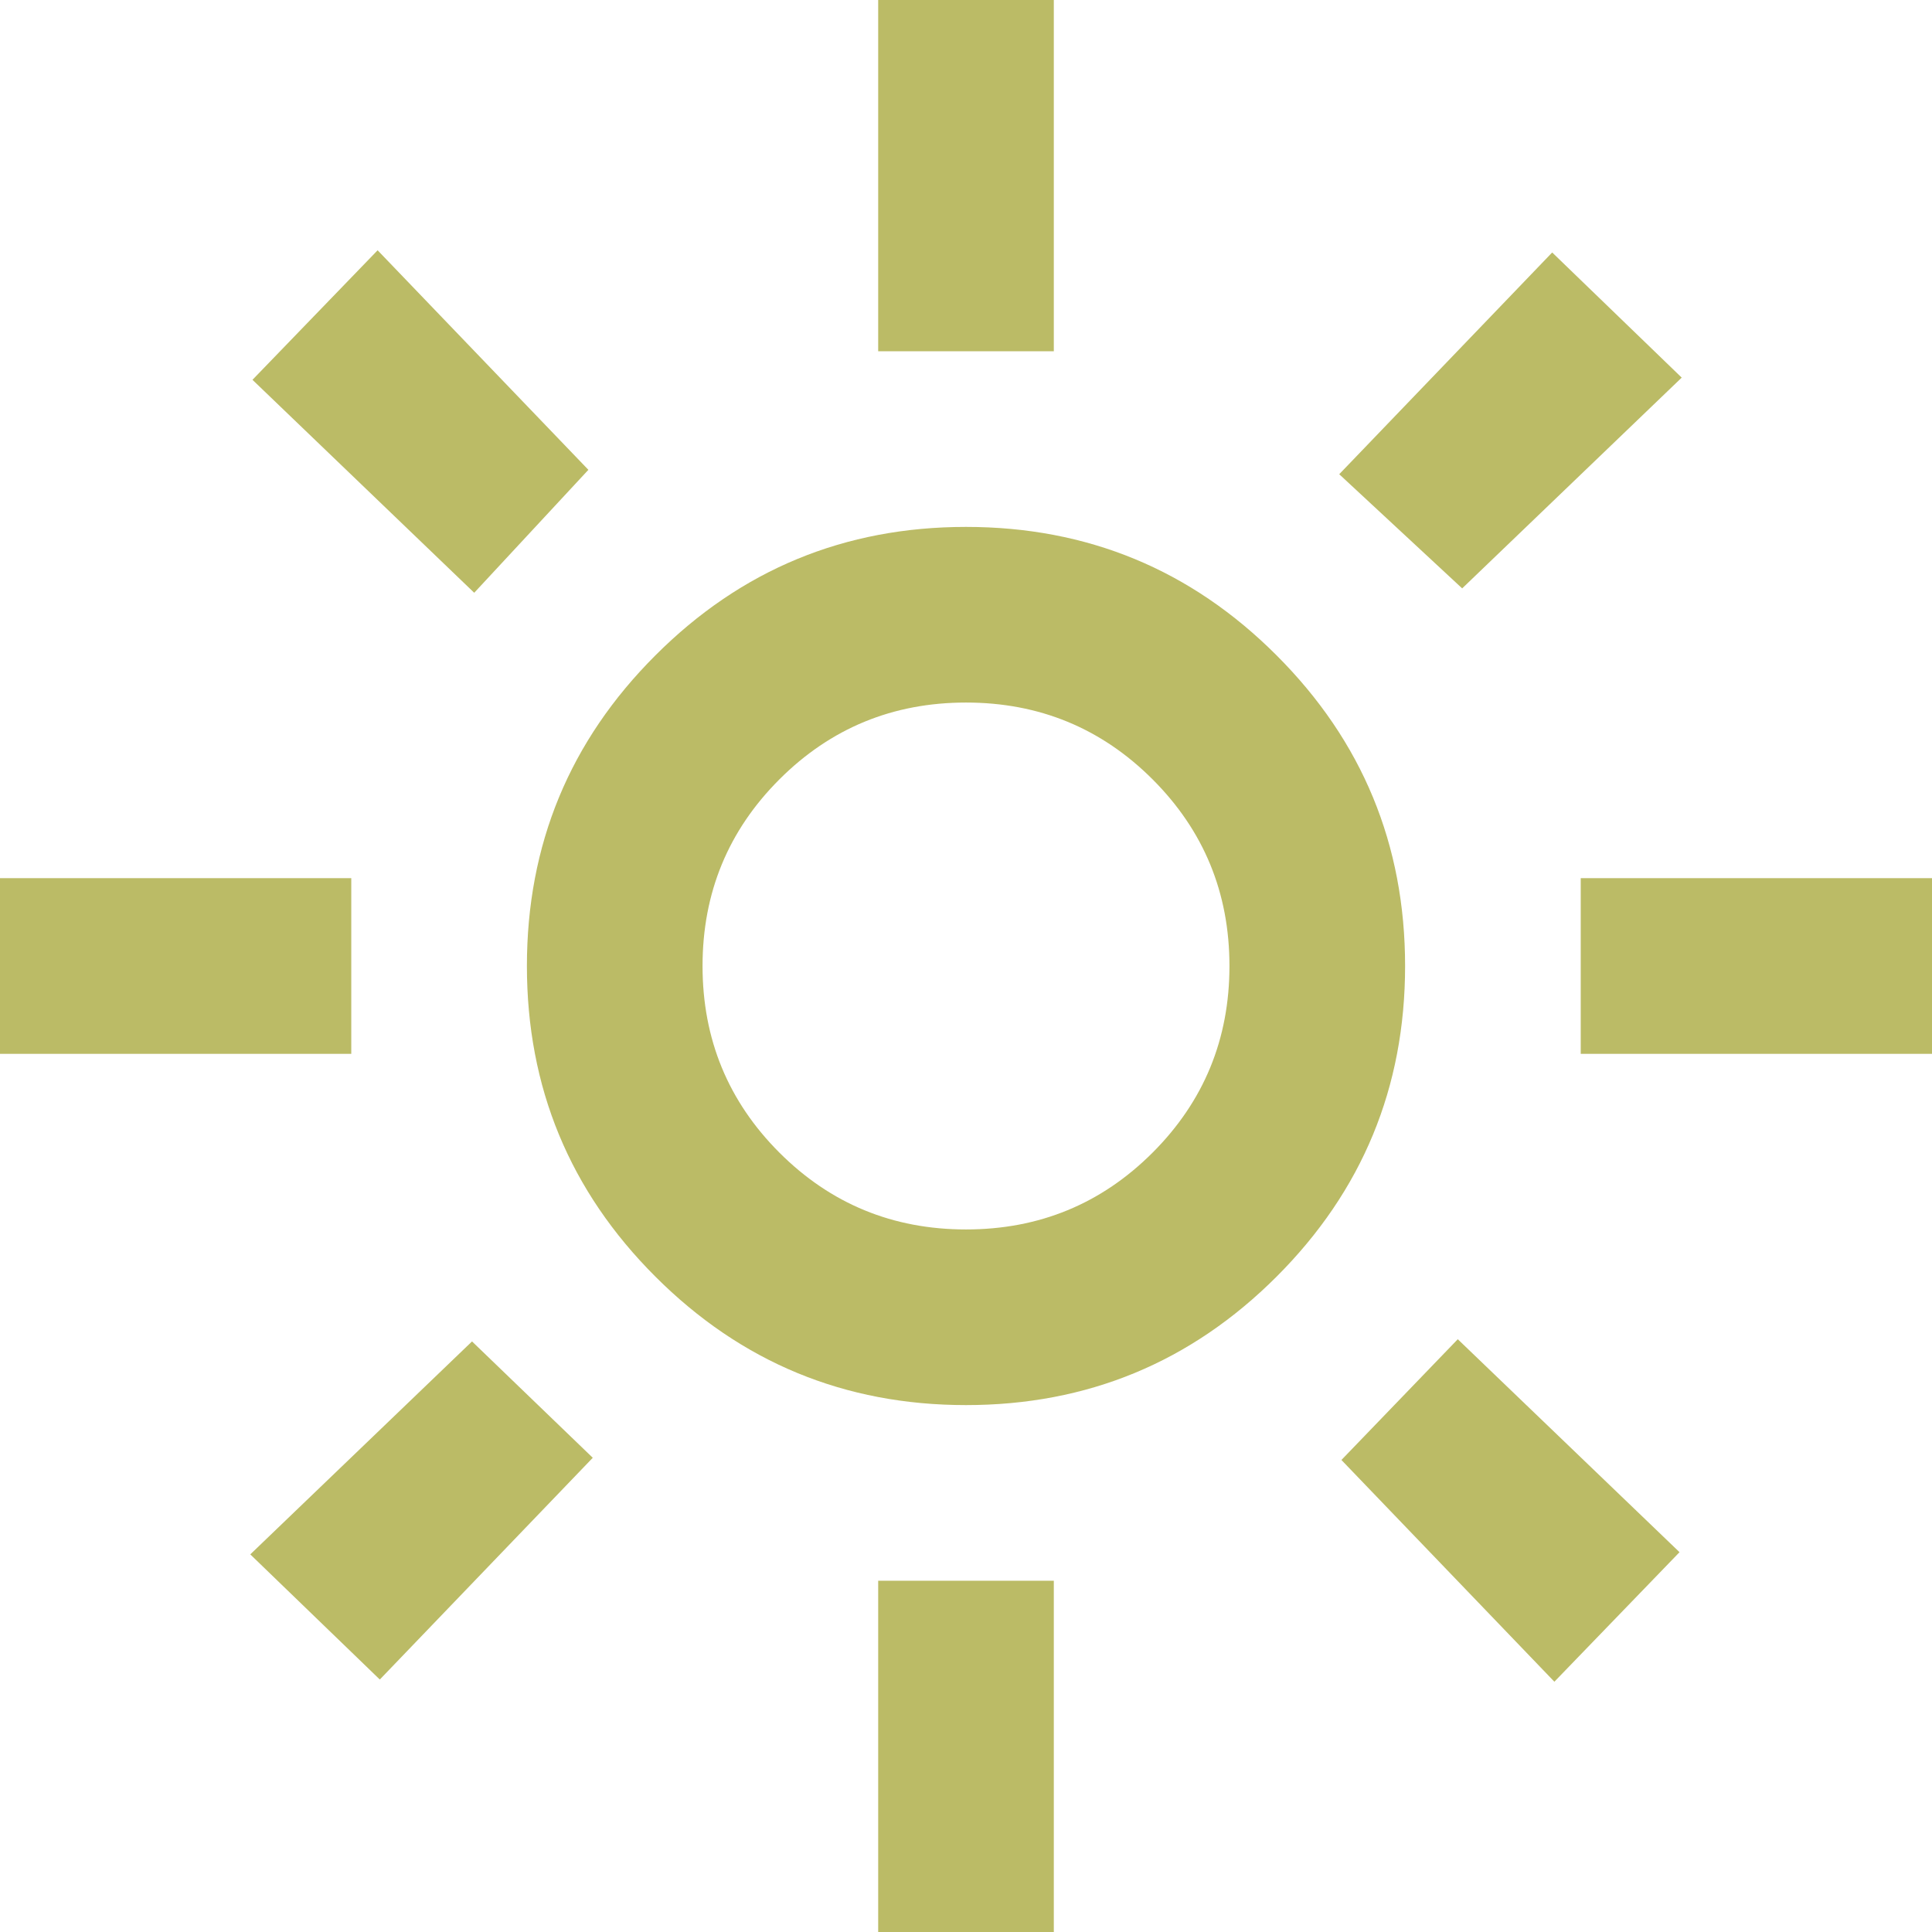
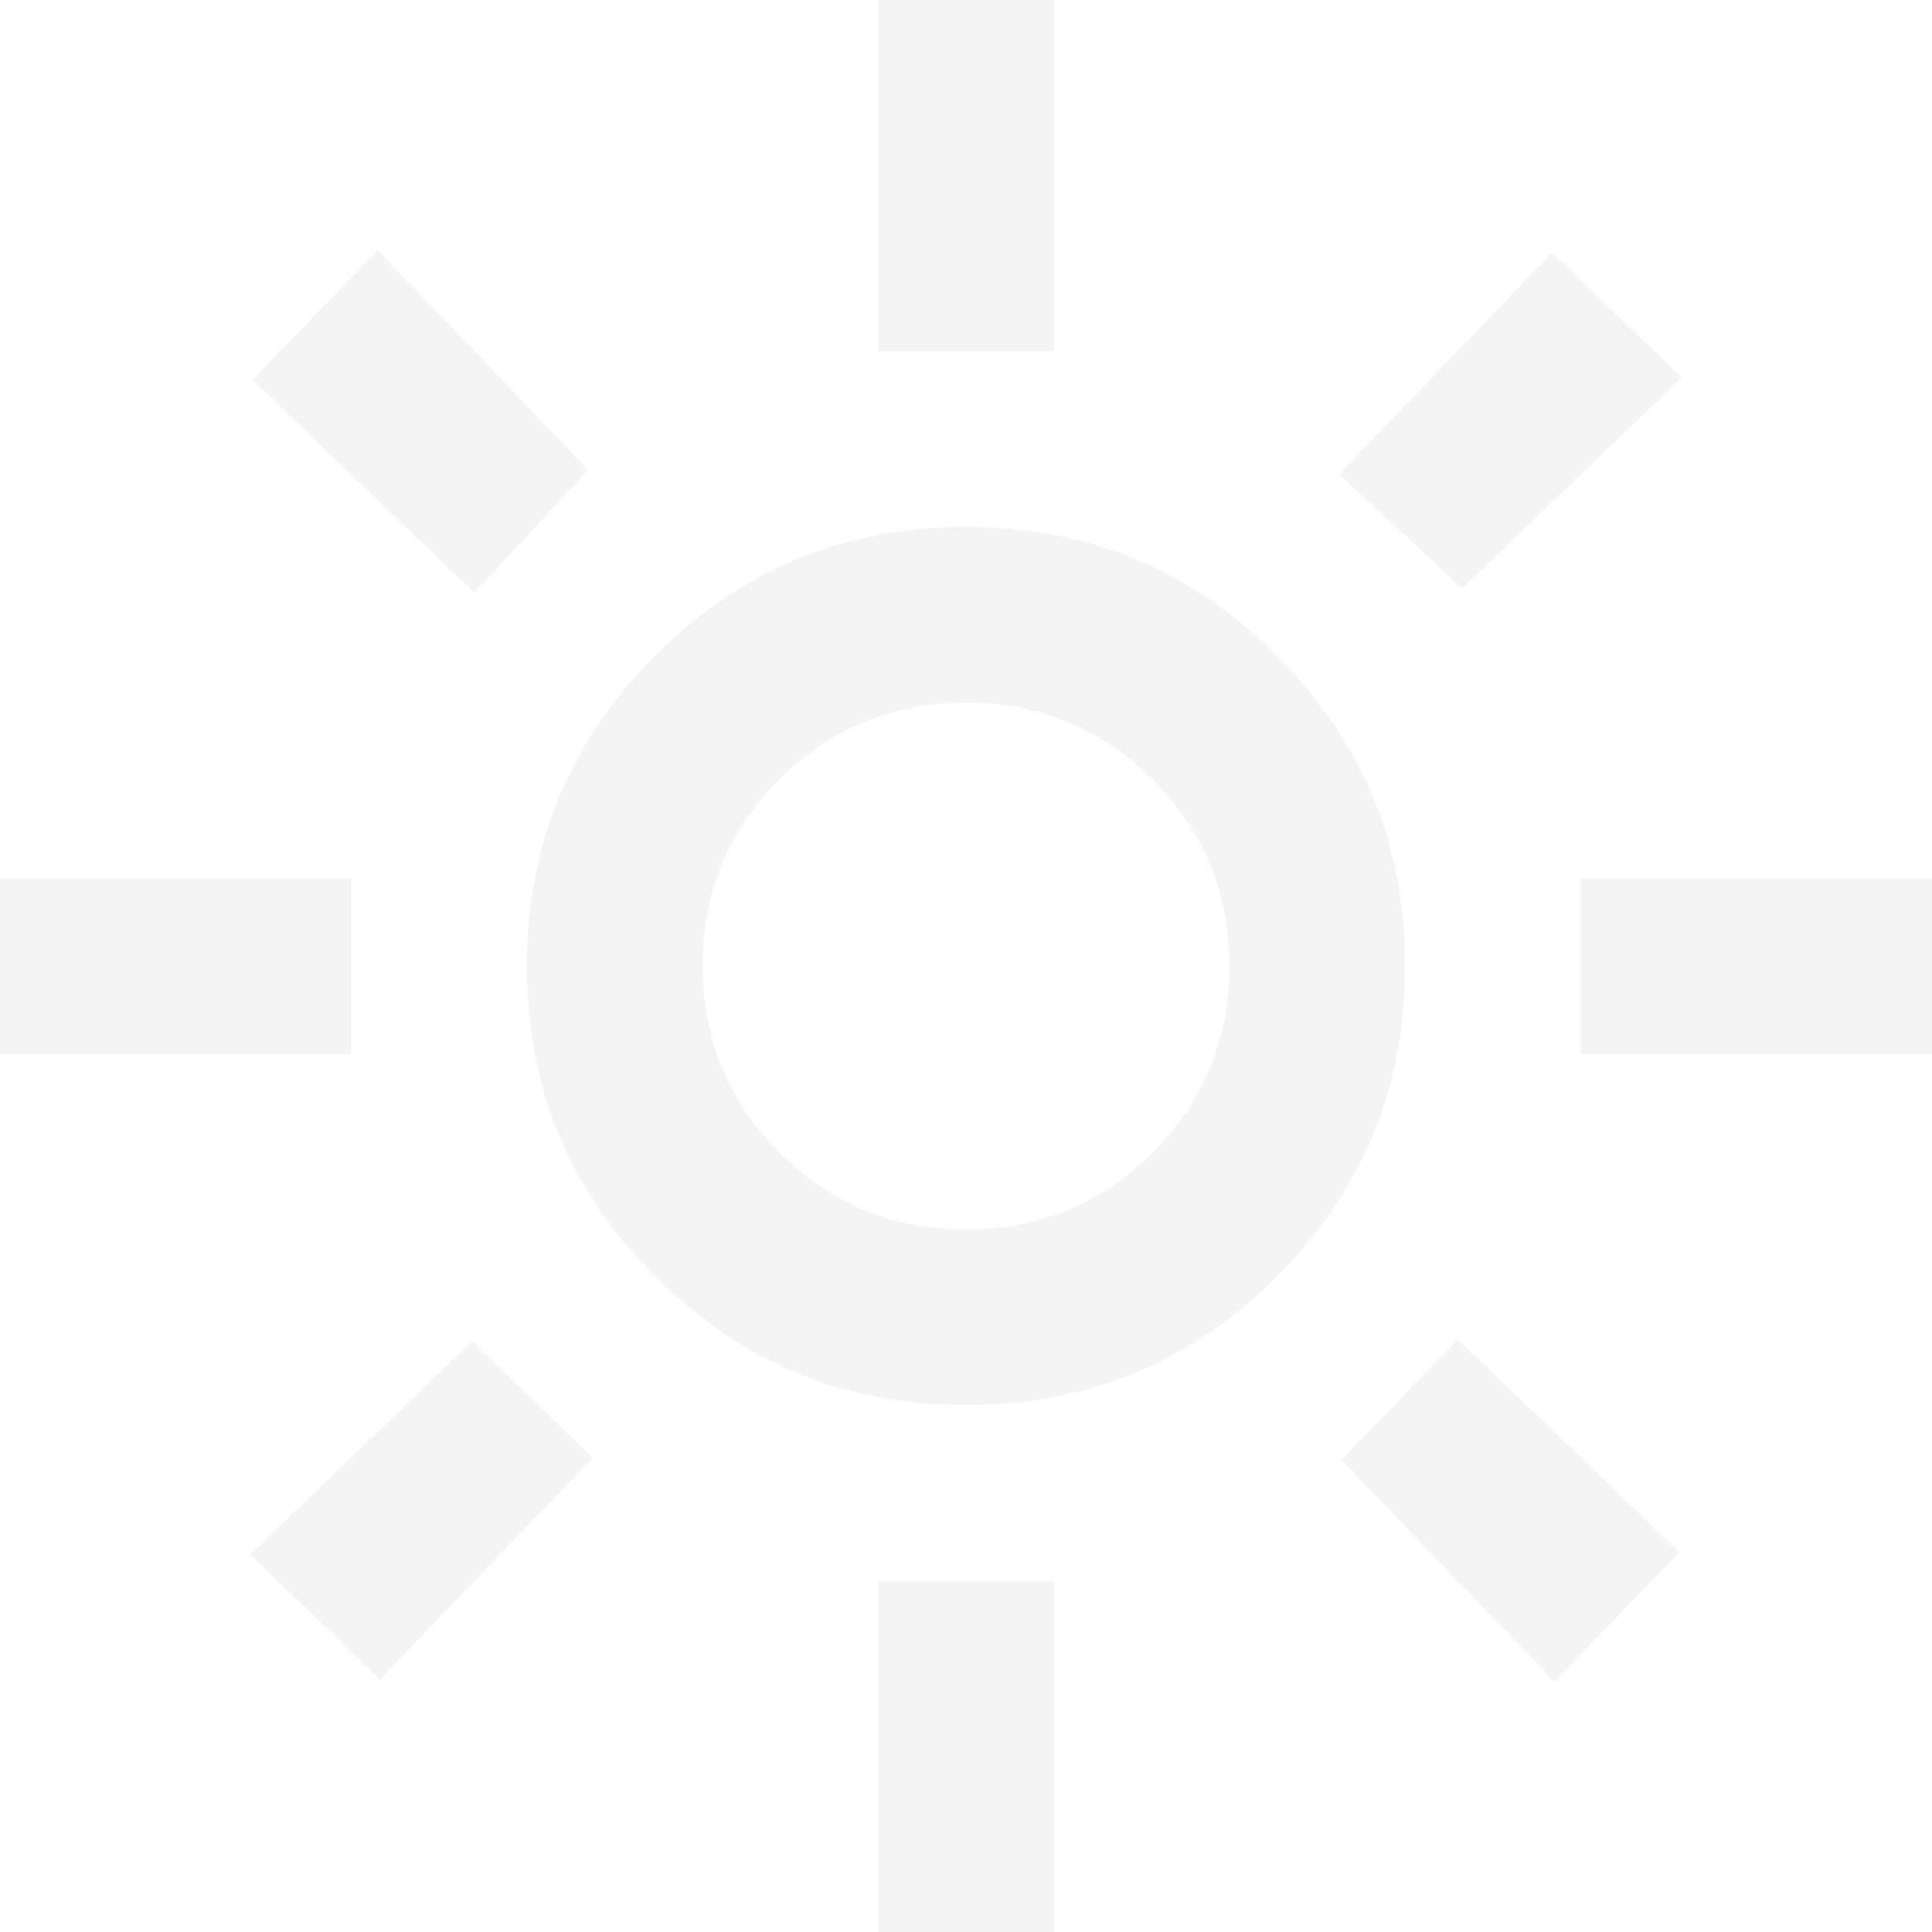
<svg xmlns="http://www.w3.org/2000/svg" width="22" height="22" viewBox="0 0 22 22" fill="none">
-   <path d="M11 14C11.833 14 12.542 13.708 13.125 13.125C13.708 12.542 14 11.833 14 11C14 10.167 13.708 9.458 13.125 8.875C12.542 8.292 11.833 8 11 8C10.167 8 9.458 8.292 8.875 8.875C8.292 9.458 8 10.167 8 11C8 11.833 8.292 12.542 8.875 13.125C9.458 13.708 10.167 14 11 14ZM11 16C9.617 16 8.438 15.512 7.463 14.537C6.487 13.562 6 12.383 6 11C6 9.617 6.487 8.438 7.463 7.463C8.438 6.487 9.617 6 11 6C12.383 6 13.562 6.487 14.537 7.463C15.512 8.438 16 9.617 16 11C16 12.383 15.512 13.562 14.537 14.537C13.562 15.512 12.383 16 11 16ZM4 12H0V10H4V12ZM22 12H18V10H22V12ZM10 4V0H12V4H10ZM10 22V18H12V22H10ZM5.4 6.75L2.875 4.325L4.3 2.85L6.7 5.35L5.4 6.75ZM17.7 19.15L15.275 16.625L16.6 15.25L19.125 17.675L17.7 19.15ZM15.25 5.4L17.675 2.875L19.15 4.3L16.65 6.7L15.25 5.4ZM2.85 17.7L5.375 15.275L6.75 16.6L4.325 19.125L2.85 17.7Z" fill="#bbbb66" />
+   <path d="M11 14C11.833 14 12.542 13.708 13.125 13.125C13.708 12.542 14 11.833 14 11C14 10.167 13.708 9.458 13.125 8.875C12.542 8.292 11.833 8 11 8C10.167 8 9.458 8.292 8.875 8.875C8.292 9.458 8 10.167 8 11C8 11.833 8.292 12.542 8.875 13.125C9.458 13.708 10.167 14 11 14ZM11 16C9.617 16 8.438 15.512 7.463 14.537C6.487 13.562 6 12.383 6 11C6 9.617 6.487 8.438 7.463 7.463C8.438 6.487 9.617 6 11 6C12.383 6 13.562 6.487 14.537 7.463C15.512 8.438 16 9.617 16 11C16 12.383 15.512 13.562 14.537 14.537C13.562 15.512 12.383 16 11 16ZM4 12H0V10H4V12ZM22 12H18V10H22V12ZM10 4V0H12V4H10ZM10 22V18H12V22H10ZM5.4 6.75L2.875 4.325L4.3 2.85L6.7 5.35L5.4 6.75ZM17.7 19.15L15.275 16.625L16.6 15.25L19.125 17.675L17.7 19.15ZM15.25 5.4L17.675 2.875L19.15 4.3L16.65 6.7L15.25 5.4ZM2.85 17.7L5.375 15.275L6.75 16.6L4.325 19.125L2.85 17.7Z" fill="#f4f4f4" />
</svg>
